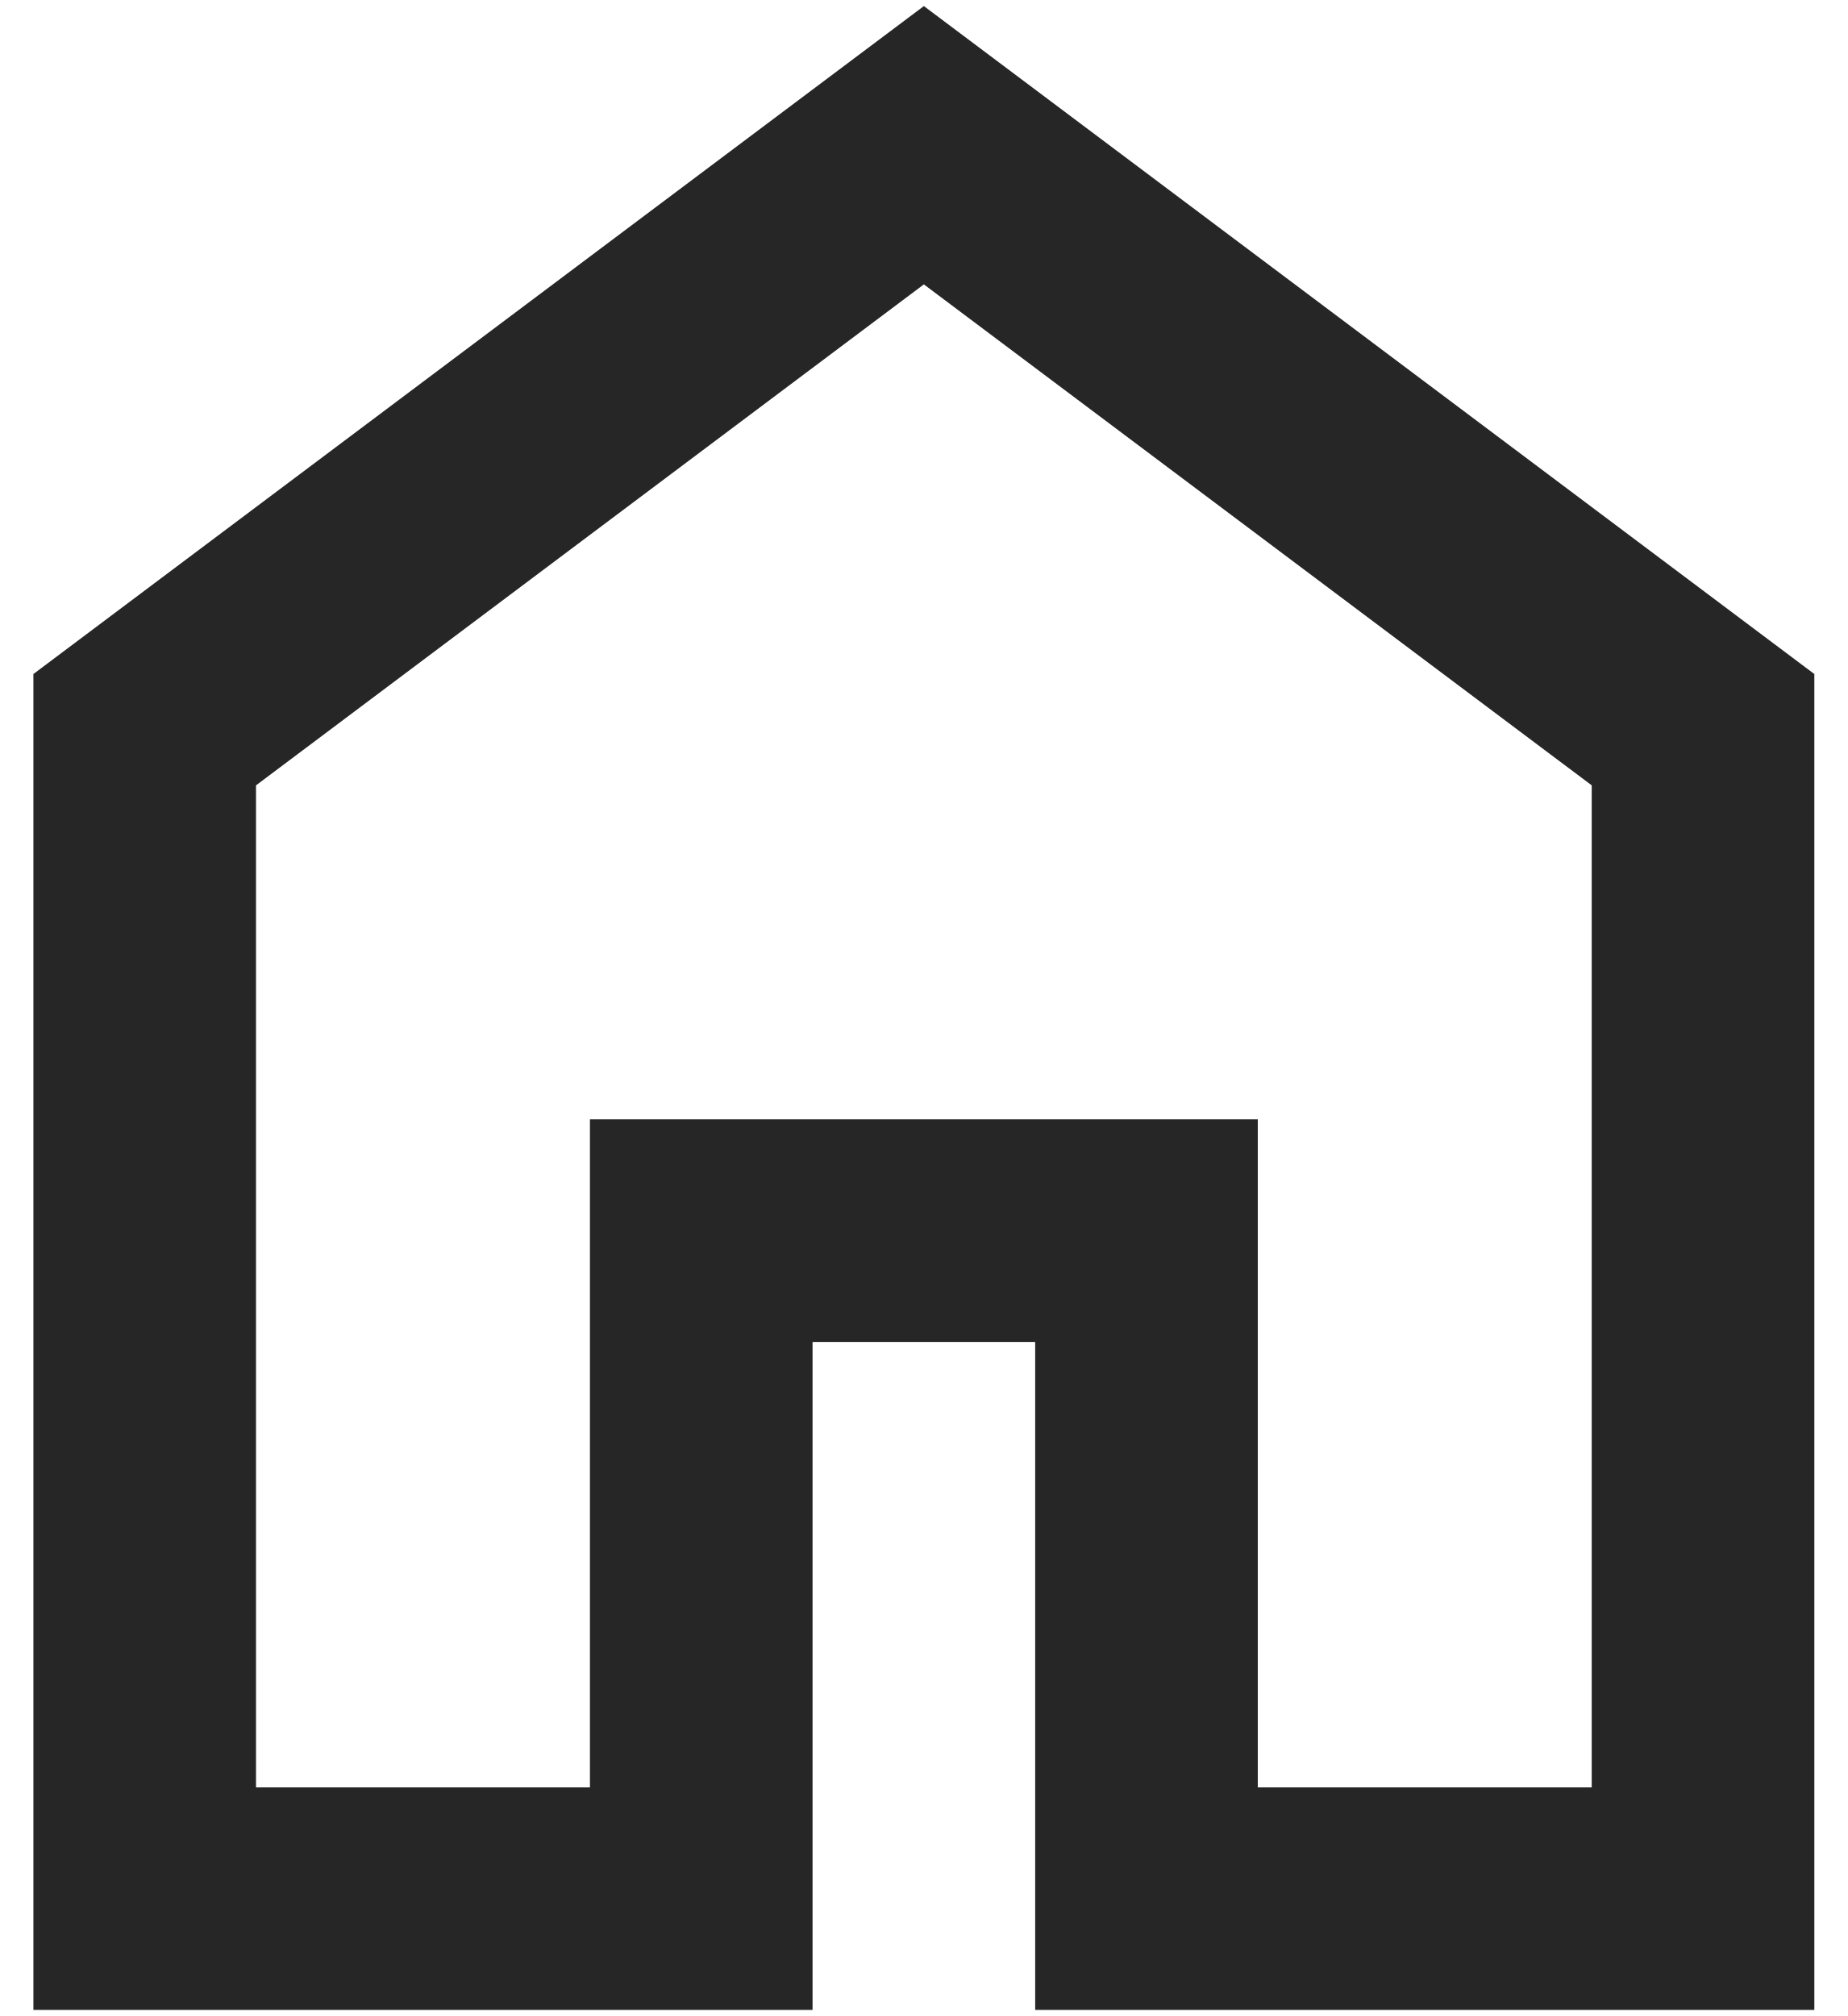
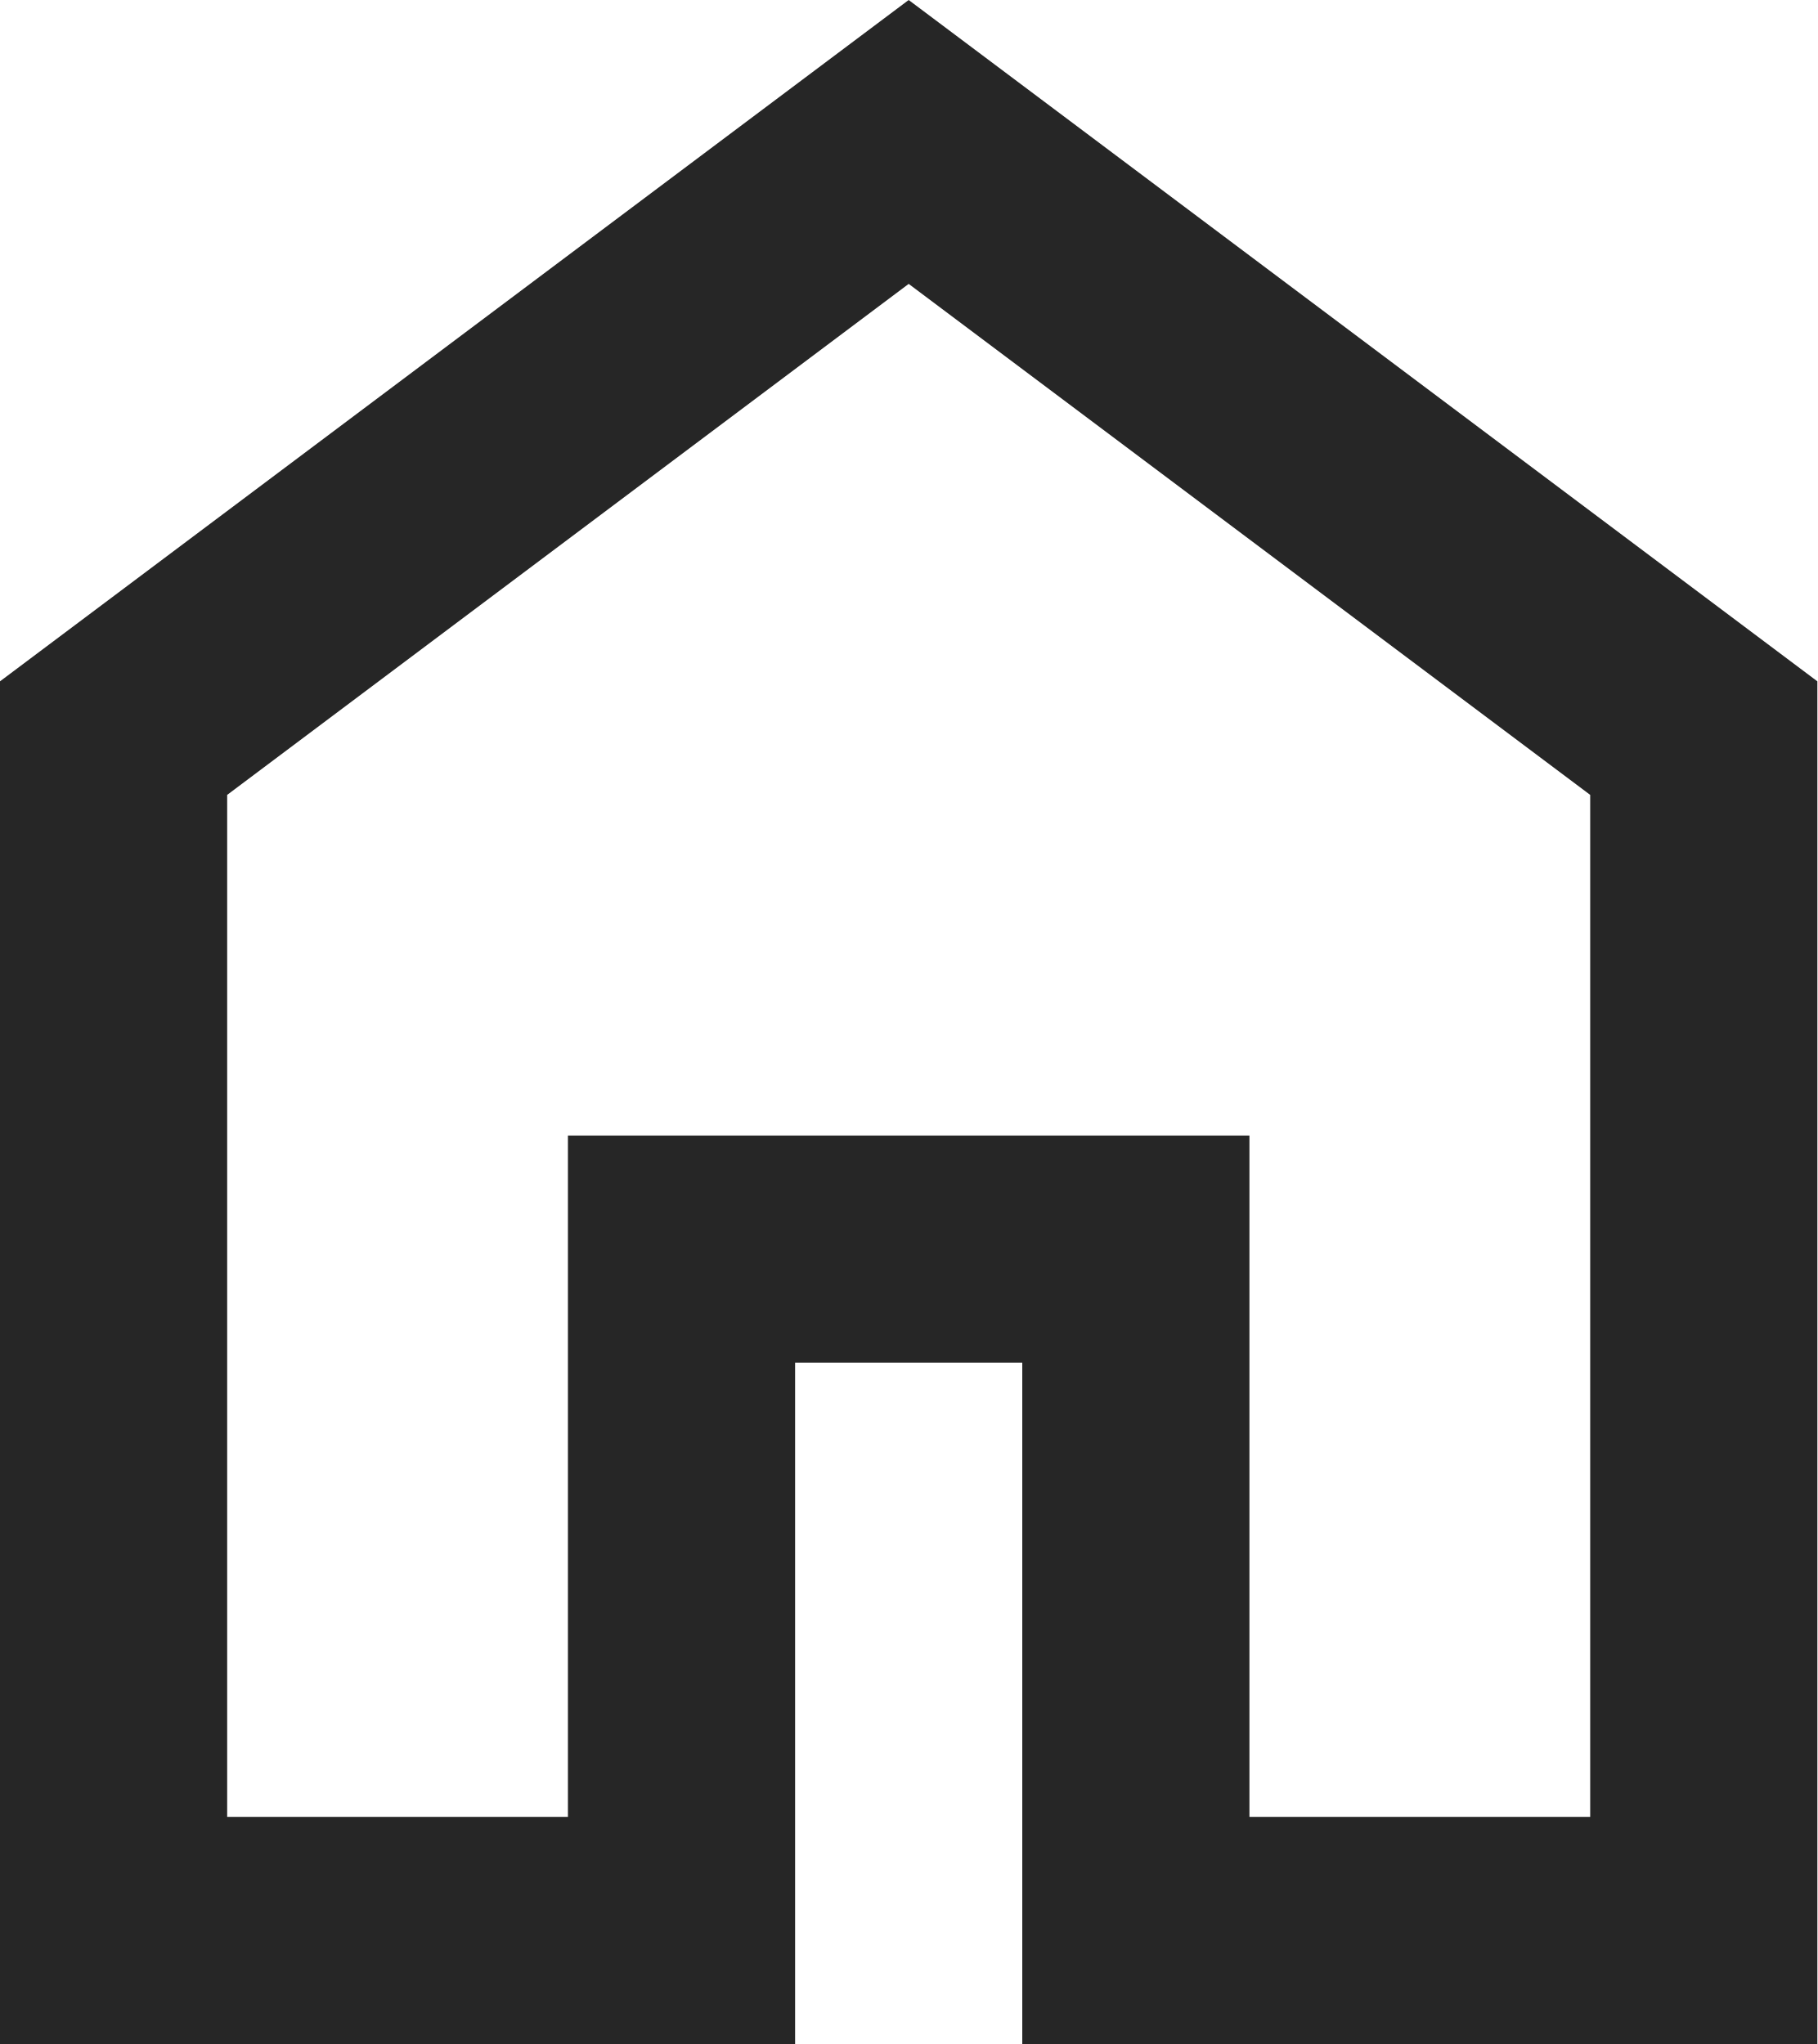
- <svg viewBox="148 -840 664 720" width="22px" height="24px" fill="#262626" aria-label="home">
+ <svg viewBox="160 -840 640 720" width="16px" height="18px" fill="#262626" aria-label="home">
  <path d="M240-200h120v-240h240v240h120v-360L480-740 240-560v360Zm-80 80v-480l320-240 320 240v480H520v-240h-80v240H160Zm320-350Z">
  </path>
</svg>
